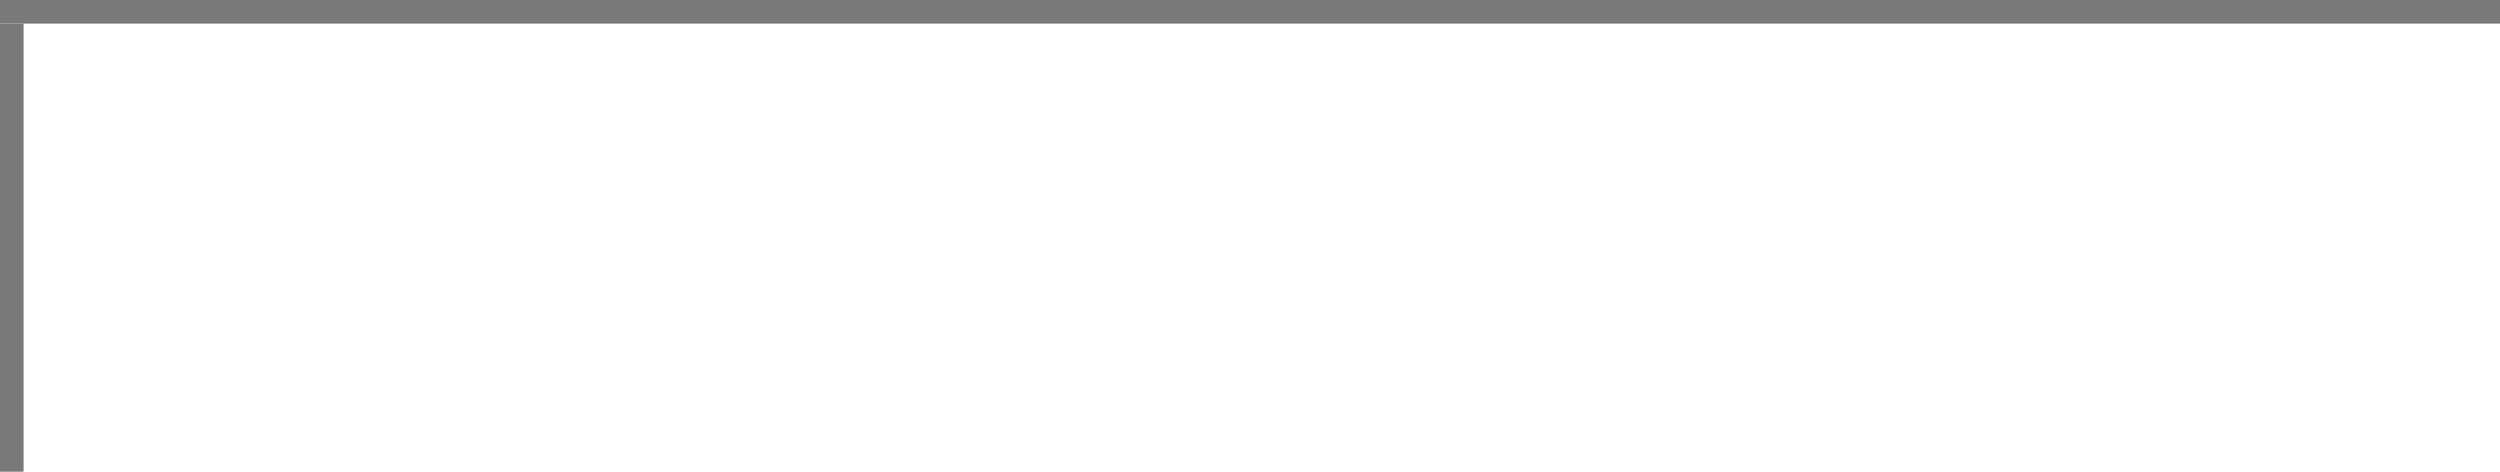
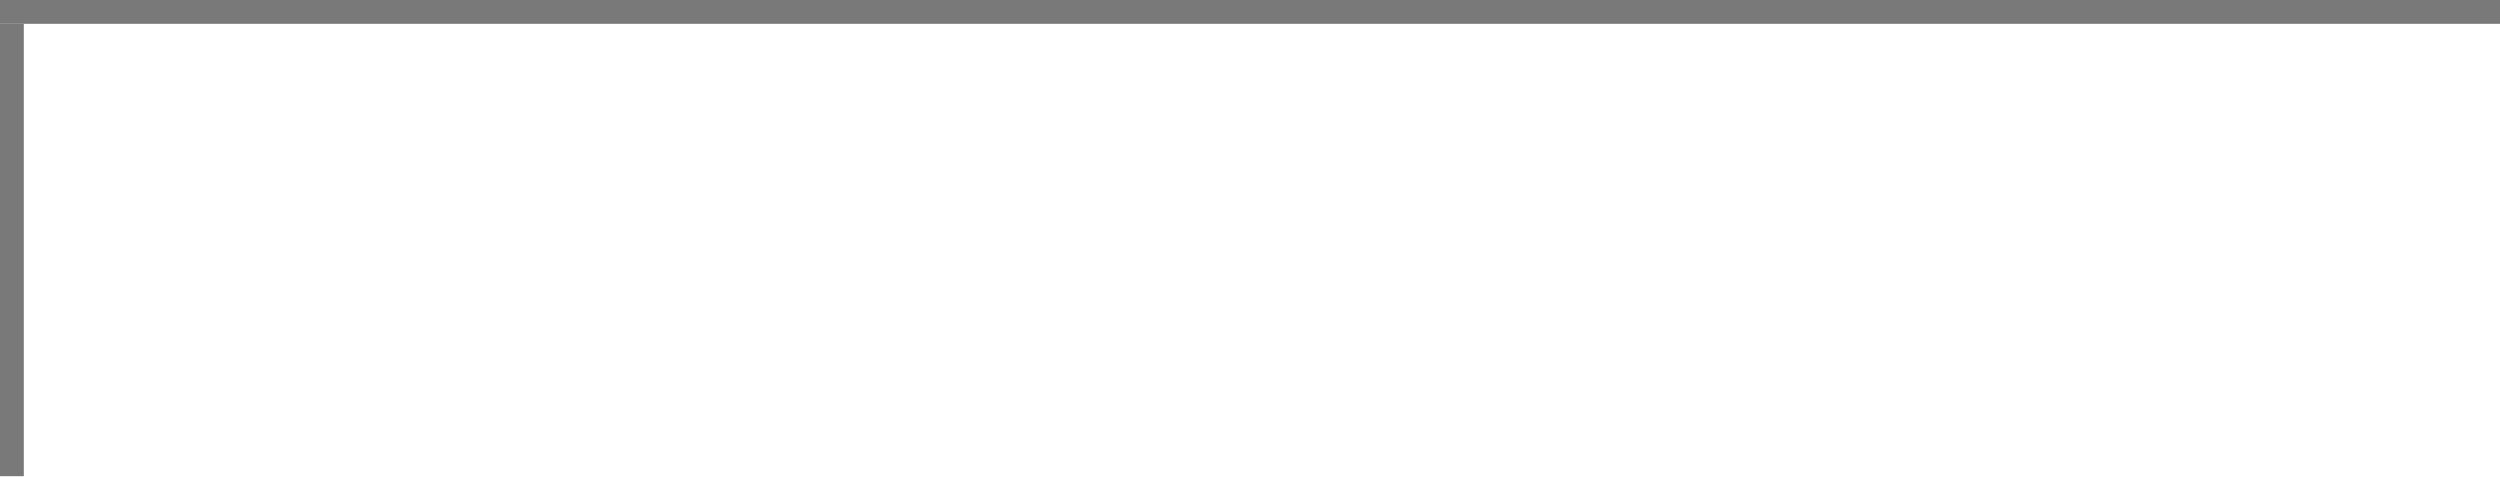
- <svg xmlns="http://www.w3.org/2000/svg" version="1.1" width="106px" height="20px" viewBox="817 189 106 20">
-   <path d="M 1 1  L 106 1  L 106 20  L 1 20  L 1 1  Z " fill-rule="nonzero" fill="rgba(255, 255, 255, 1)" stroke="none" transform="matrix(1 0 0 1 817 189 )" class="fill" />
-   <path d="M 0.5 1  L 0.5 20  " stroke-width="1" stroke-dasharray="0" stroke="rgba(121, 121, 121, 1)" fill="none" transform="matrix(1 0 0 1 817 189 )" class="stroke" />
-   <path d="M 0 0.5  L 106 0.5  " stroke-width="1" stroke-dasharray="0" stroke="rgba(121, 121, 121, 1)" fill="none" transform="matrix(1 0 0 1 817 189 )" class="stroke" />
+ <svg xmlns="http://www.w3.org/2000/svg" version="1.1" width="105px" height="20px" viewBox="1023 189 105 20">
+   <path d="M 1 1  L 105 1  L 105 20  L 1 20  L 1 1  Z " fill-rule="nonzero" fill="rgba(255, 255, 255, 1)" stroke="none" transform="matrix(1 0 0 1 1023 189 )" class="fill" />
+   <path d="M 0.5 1  L 0.5 20  " stroke-width="1" stroke-dasharray="0" stroke="rgba(121, 121, 121, 1)" fill="none" transform="matrix(1 0 0 1 1023 189 )" class="stroke" />
+   <path d="M 0 0.5  L 105 0.5  " stroke-width="1" stroke-dasharray="0" stroke="rgba(121, 121, 121, 1)" fill="none" transform="matrix(1 0 0 1 1023 189 )" class="stroke" />
</svg>
